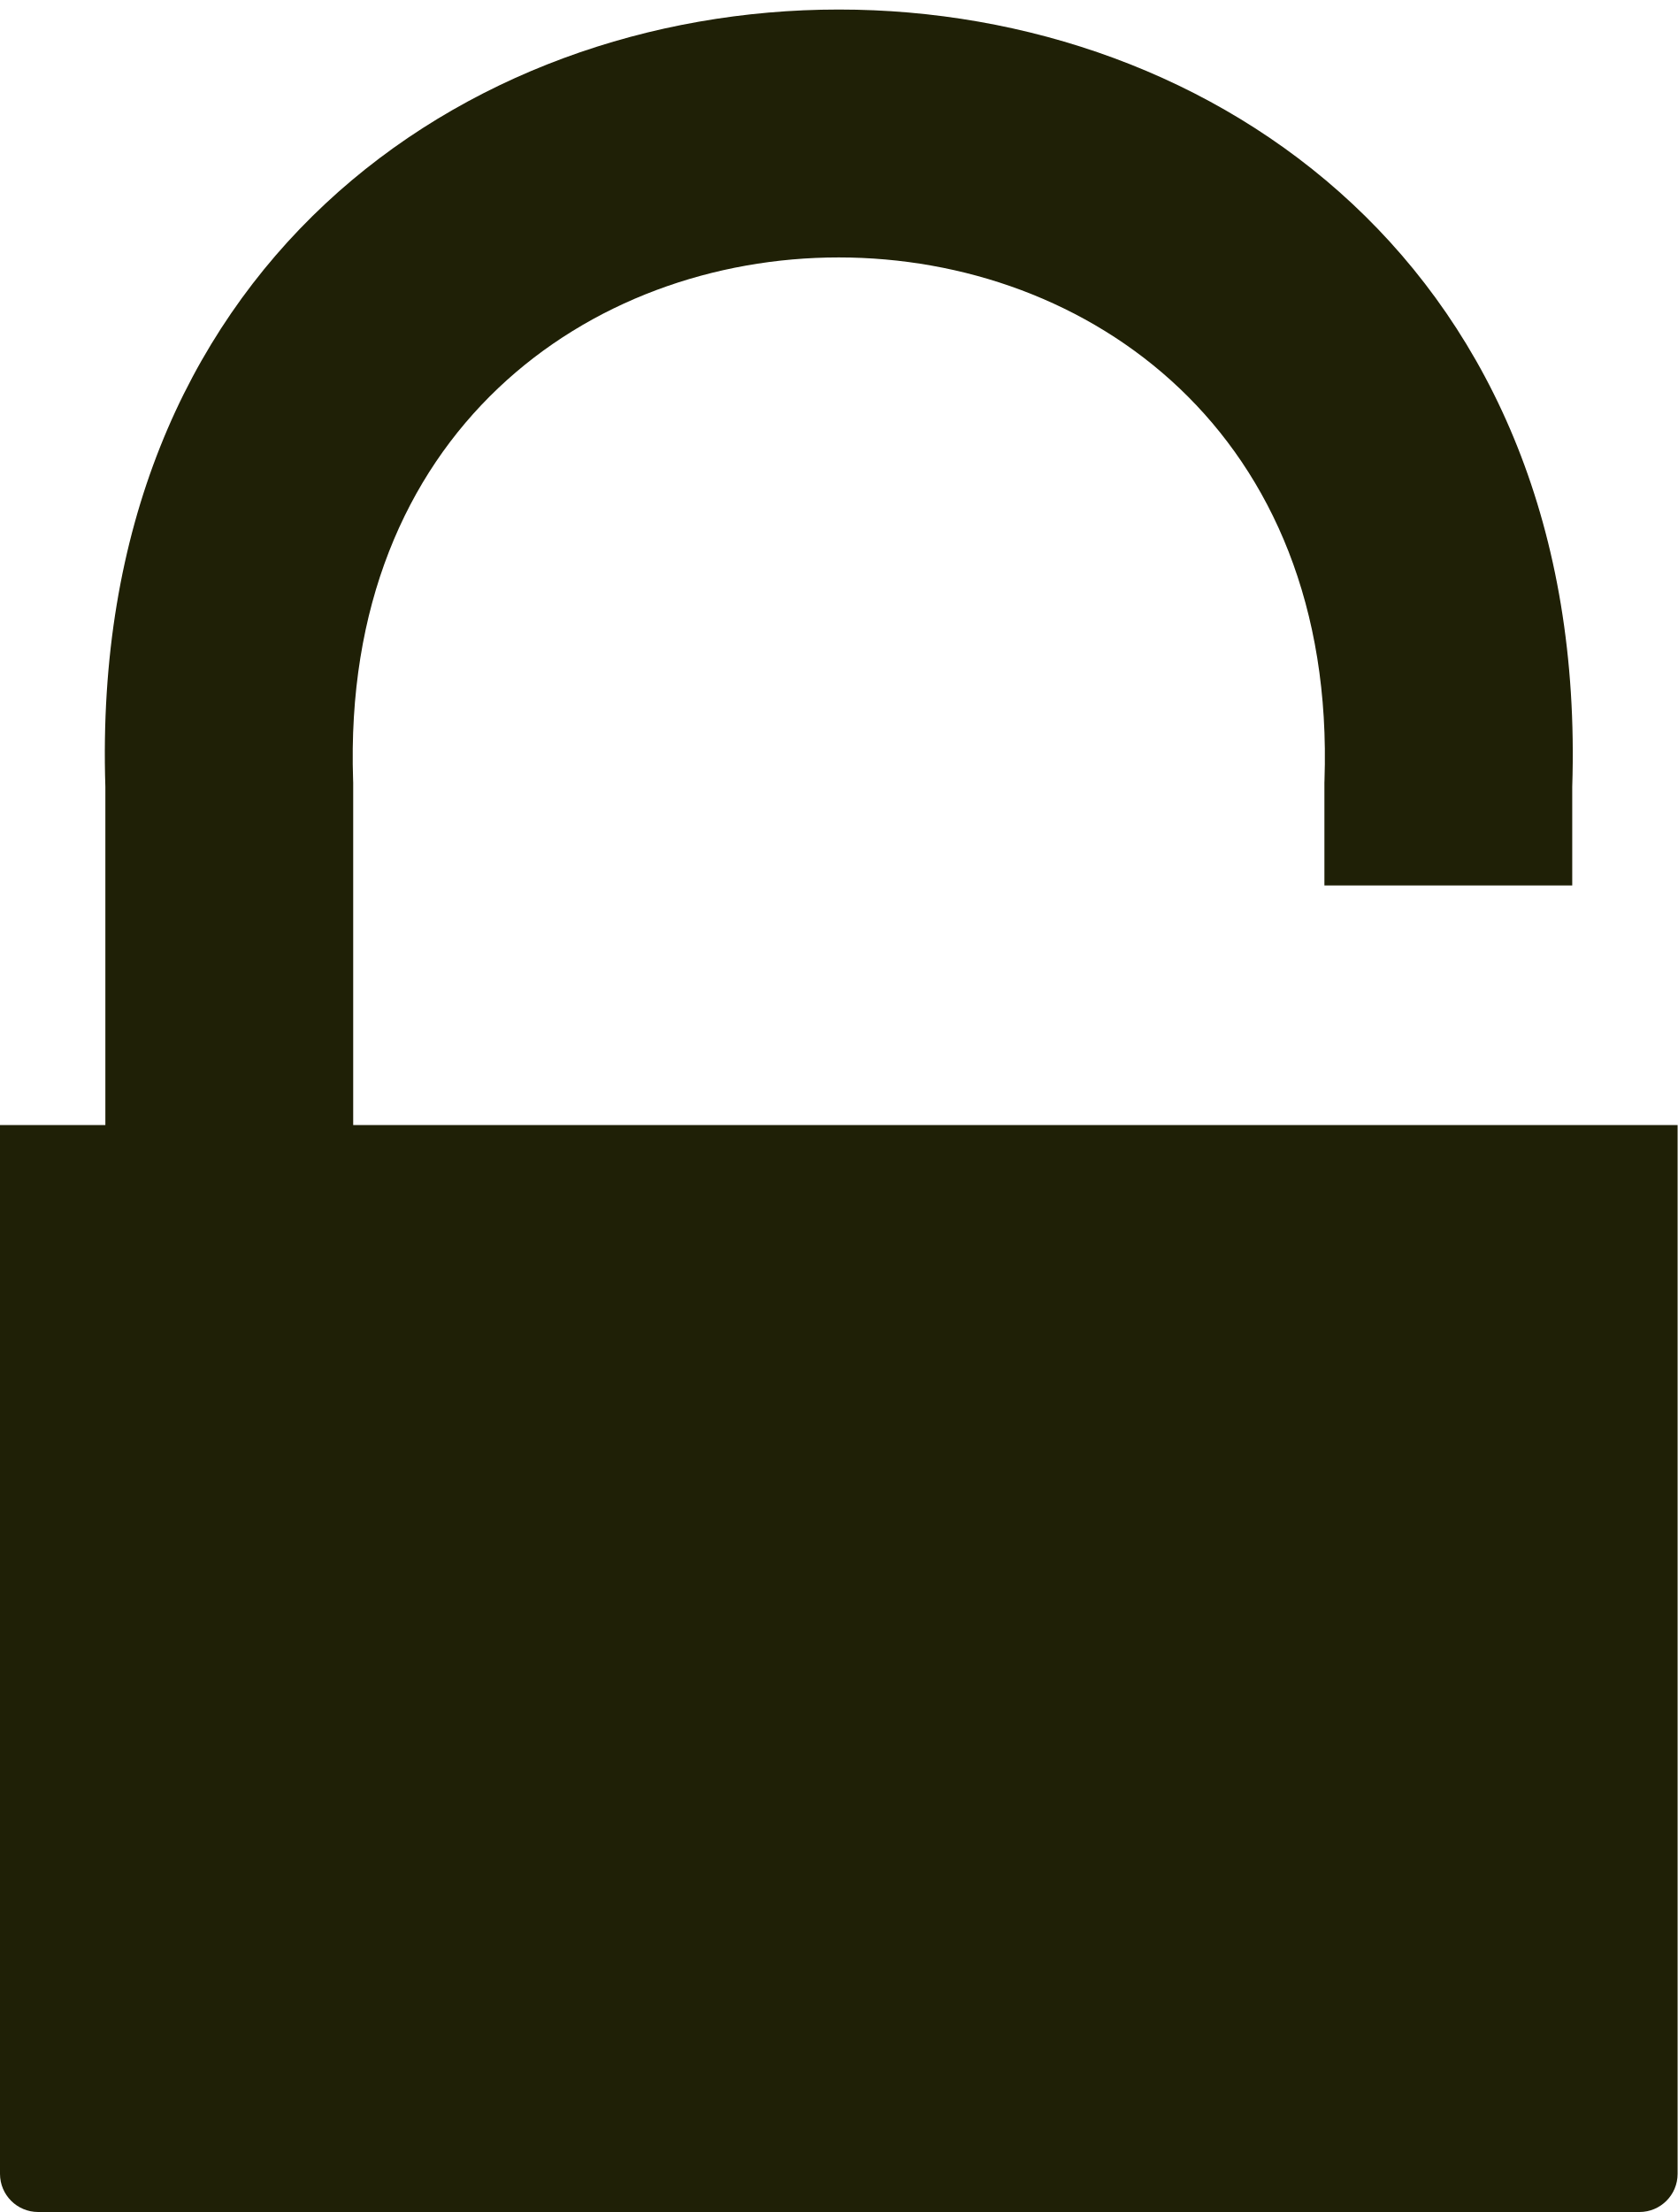
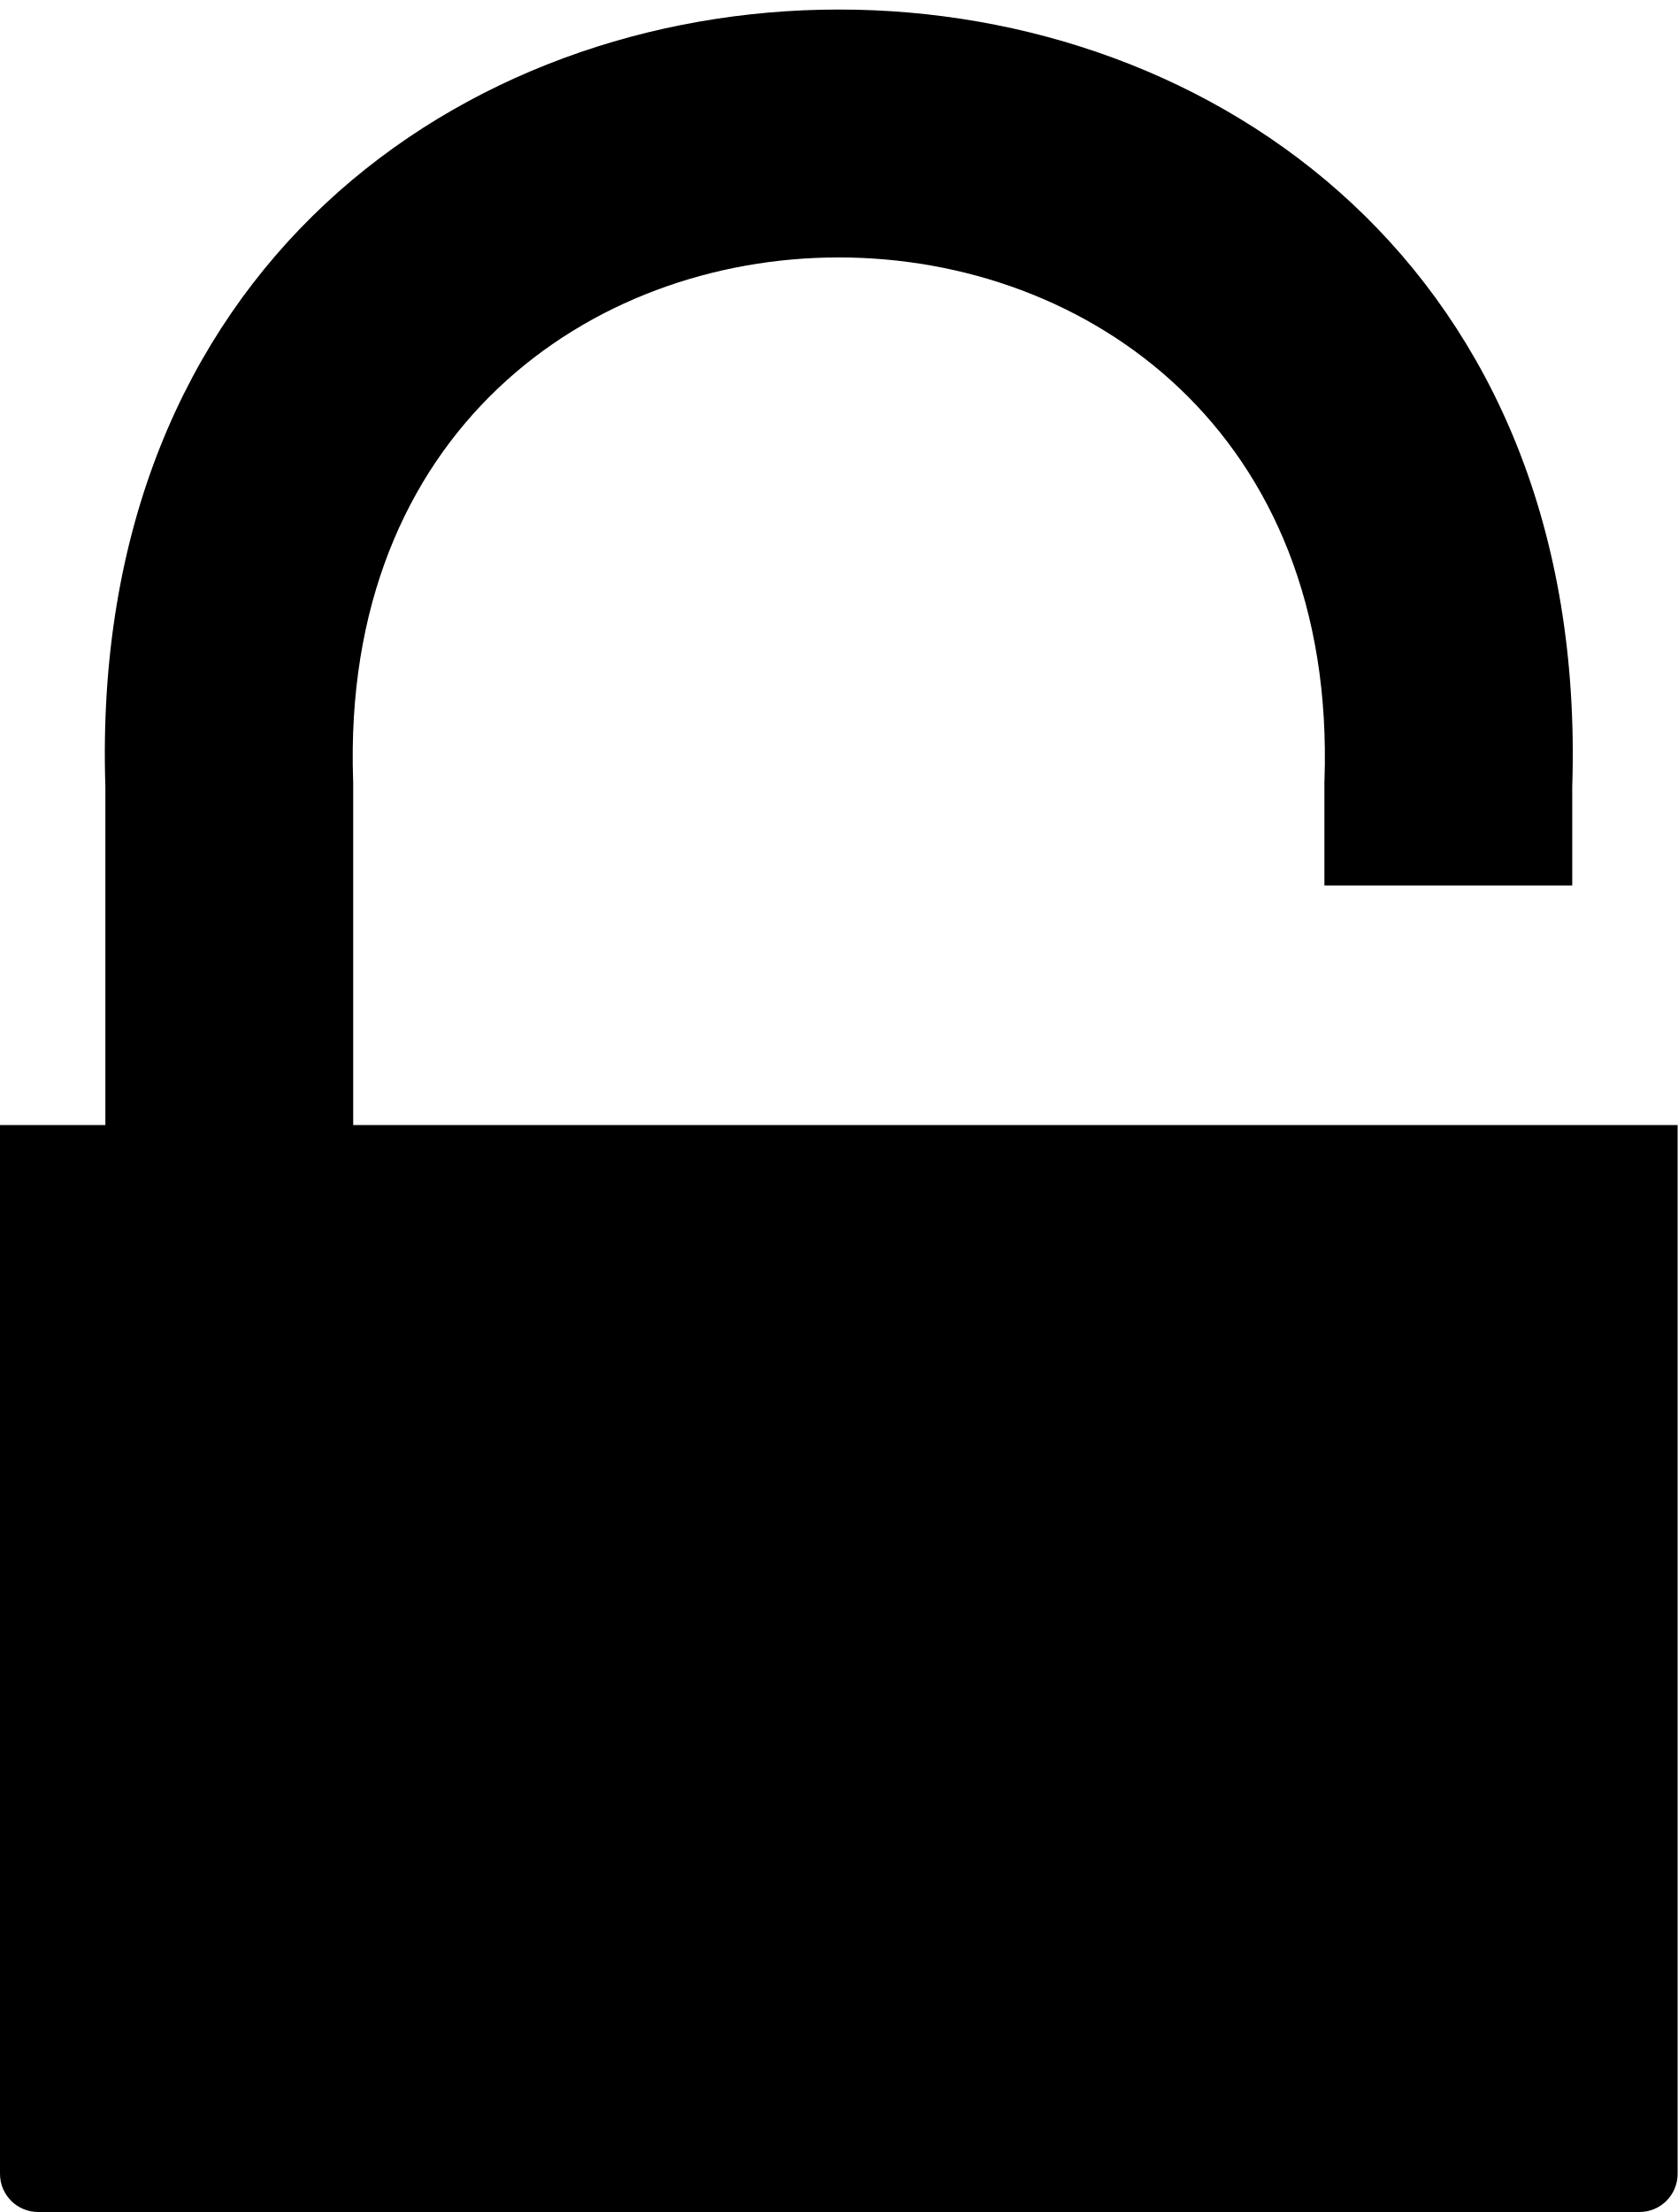
- <svg xmlns="http://www.w3.org/2000/svg" width="88" height="116" viewBox="0 0 88 116" fill="none">
-   <path fill-rule="evenodd" clip-rule="evenodd" d="M69.477 40.931C70.727 4.361 17.271 4.352 18.523 40.931L18.527 41.042V92H5.527V41.261C3.78 -13.082 84.218 -13.092 82.473 41.261L82.473 46.433L69.473 46.433V41.042L69.477 40.931Z" fill="#1F2006" />
-   <path d="M0 59H88V114C88 115.105 87.105 116 86 116H2C0.895 116 0 115.105 0 114V59Z" fill="#1F2006" />
+ <svg xmlns="http://www.w3.org/2000/svg" viewBox="0 0 88 116">
+   <path fill-rule="evenodd" clip-rule="evenodd" d="M69.477 40.931C70.727 4.361 17.271 4.352 18.523 40.931L18.527 41.042V92H5.527V41.261C3.78 -13.082 84.218 -13.092 82.473 41.261L82.473 46.433L69.473 46.433V41.042L69.477 40.931Z" />
+   <path d="M0 59H88V114C88 115.105 87.105 116 86 116H2C0.895 116 0 115.105 0 114V59Z" />
</svg>
